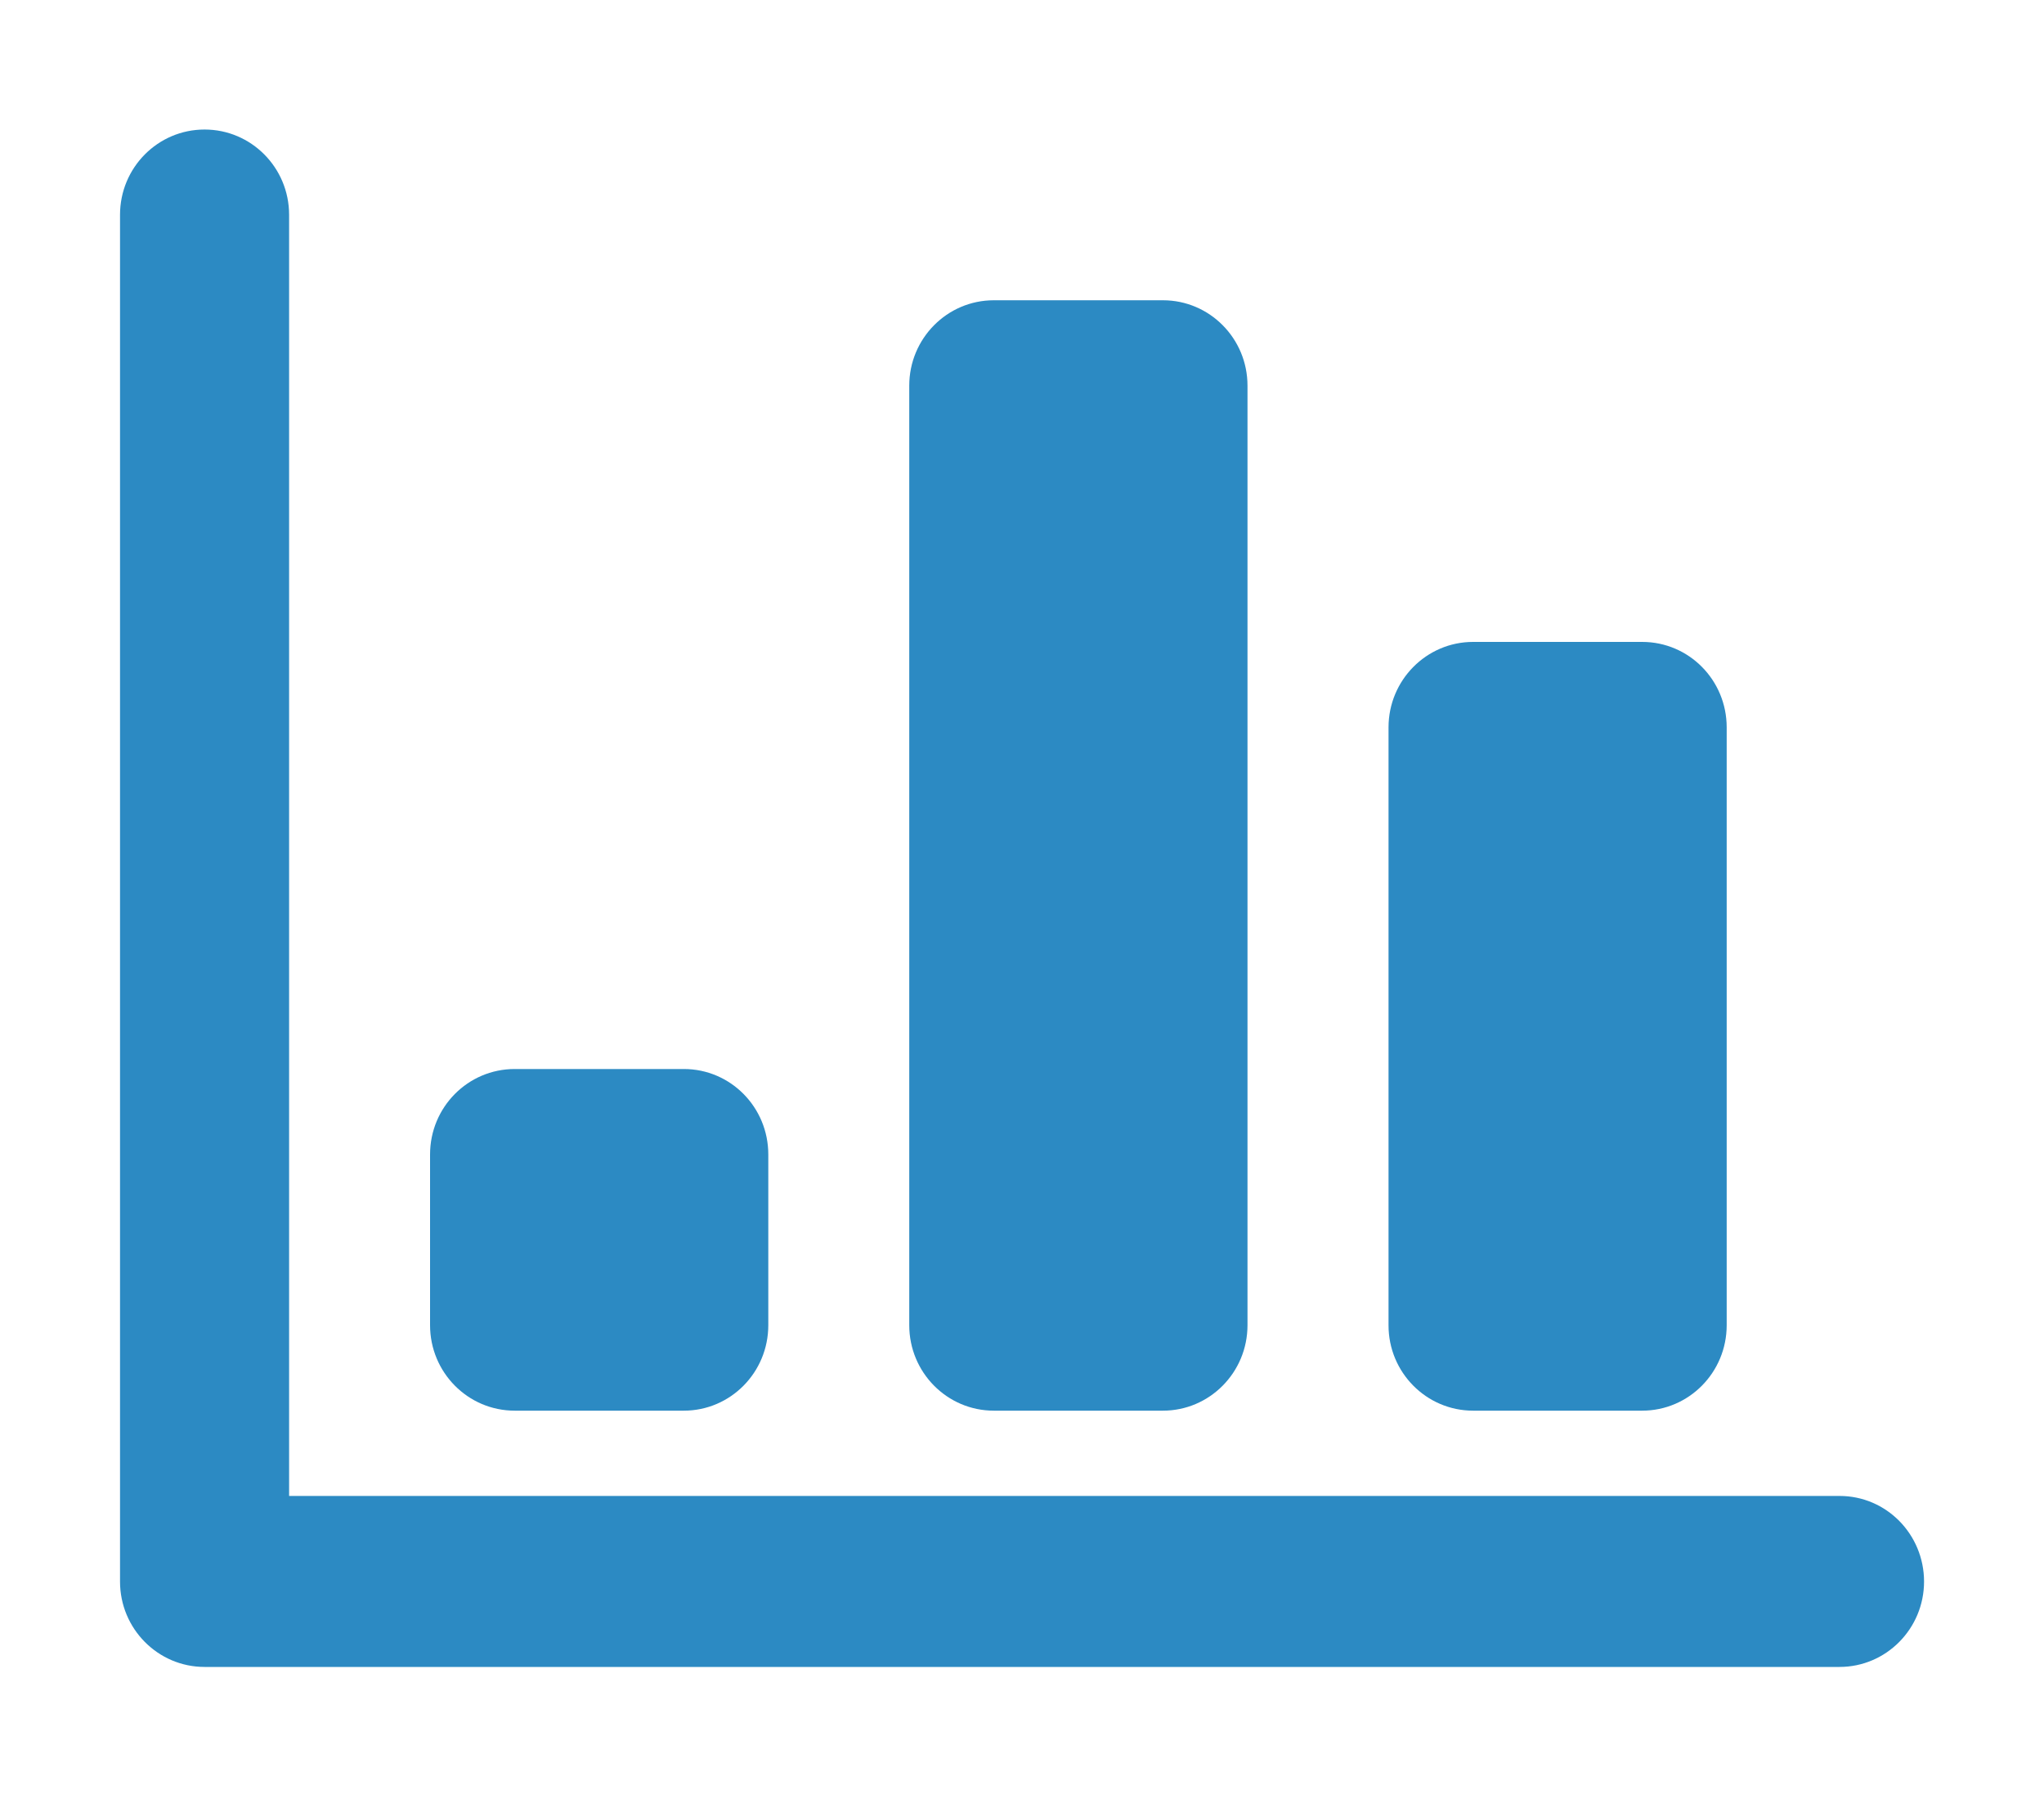
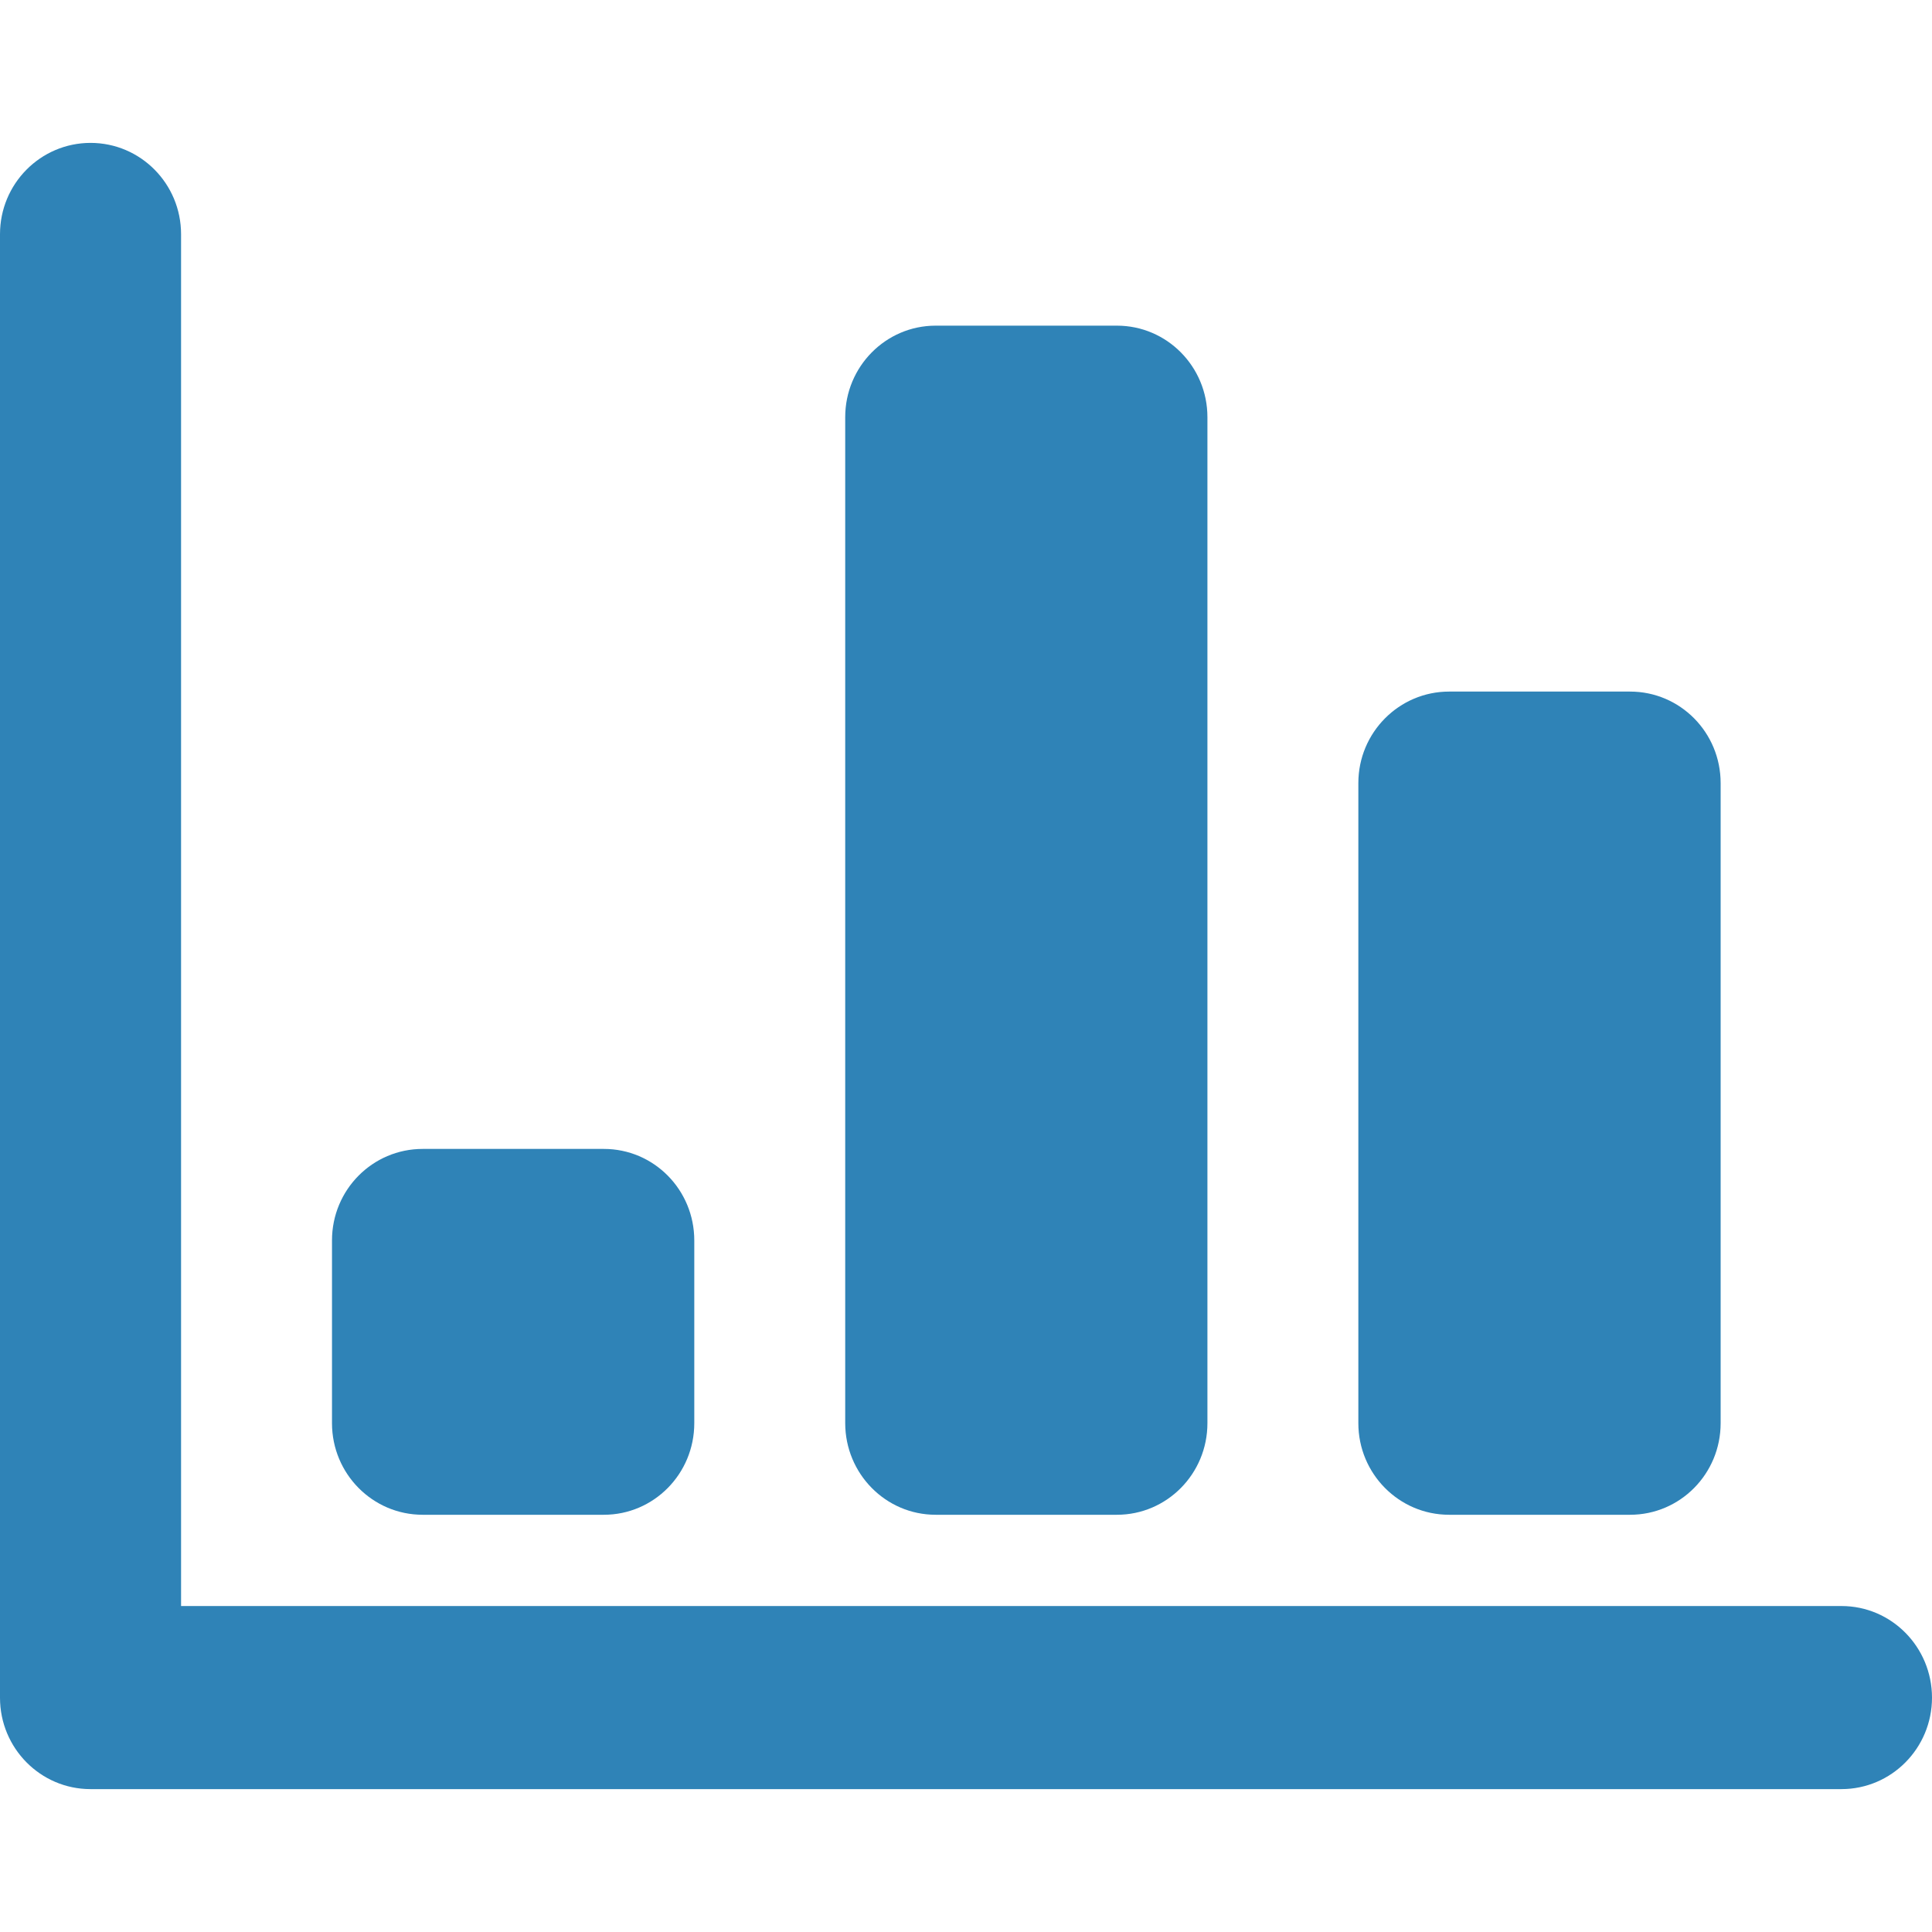
- <svg xmlns="http://www.w3.org/2000/svg" version="1.1" x="0px" y="0px" width="25px" height="22px" viewBox="0 0 25 22" style="enable-background:new 0 0 25 22;" xml:space="preserve">
+ <svg xmlns="http://www.w3.org/2000/svg" version="1.1" x="0px" y="0px" width="25px" height="25px" viewBox="0 0 25 25" style="enable-background:new 0 0 25 25;" xml:space="preserve">
  <g id="图层_2">
</g>
  <g id="图层_1">
-     <g id="BAR_GRAPH">
-       <g>
-         <path style="fill:#2C8AC3;" d="M12.155,17.251h2.069c0.571,0,1.034-0.468,1.034-1.045V4.716c0-0.577-0.463-1.044-1.034-1.044     h-2.069c-0.571,0-1.034,0.468-1.034,1.044v11.49C11.121,16.783,11.584,17.251,12.155,17.251z M18.017,17.251h2.068     c0.572,0,1.034-0.468,1.034-1.045V8.895c0-0.578-0.462-1.045-1.034-1.045h-2.068c-0.57,0-1.034,0.468-1.034,1.045v7.311     C16.982,16.783,17.446,17.251,18.017,17.251z M22.5,18.294H3.536V2.627c0-0.577-0.463-1.043-1.034-1.043S1.468,2.05,1.468,2.627     v16.714c0,0.576,0.463,1.044,1.034,1.044h19.997c0.571,0,1.034-0.468,1.034-1.045C23.532,18.762,23.071,18.294,22.5,18.294z      M6.295,17.251h2.069c0.571,0,1.033-0.468,1.033-1.045v-2.088c0-0.578-0.462-1.045-1.033-1.045H6.295     c-0.572,0-1.035,0.467-1.035,1.045v2.088C5.26,16.783,5.723,17.251,6.295,17.251z" />
+     <g id="图层_1_1_">
+       <g id="BAR_GRAPH">
+         <g>
+           <path style="fill:#2F83B7;" d="M12.107,19.601h2.346c0.646,0,1.171-0.53,1.171-1.185V5.398c0-0.654-0.524-1.184-1.171-1.184      h-2.346c-0.646,0-1.17,0.531-1.17,1.184v13.018C10.938,19.07,11.461,19.601,12.107,19.601z M18.751,19.601h2.342      c0.648,0,1.172-0.53,1.172-1.185v-8.283c0-0.654-0.523-1.184-1.172-1.184h-2.342c-0.646,0-1.174,0.529-1.174,1.184v8.283      C17.577,19.07,18.103,19.601,18.751,19.601z M23.829,20.782H2.343V3.031c0-0.653-0.524-1.182-1.172-1.182      C0.524,1.85,0,2.378,0,3.031v18.938c0,0.652,0.524,1.182,1.171,1.182h22.657c0.647,0,1.172-0.529,1.172-1.184      C24.999,21.312,24.476,20.782,23.829,20.782z M5.469,19.601h2.345c0.646,0,1.17-0.53,1.17-1.185v-2.365      c0-0.655-0.523-1.184-1.17-1.184H5.469c-0.647,0-1.173,0.528-1.173,1.184v2.365C4.296,19.07,4.821,19.601,5.469,19.601z" />
+         </g>
      </g>
    </g>
  </g>
</svg>
